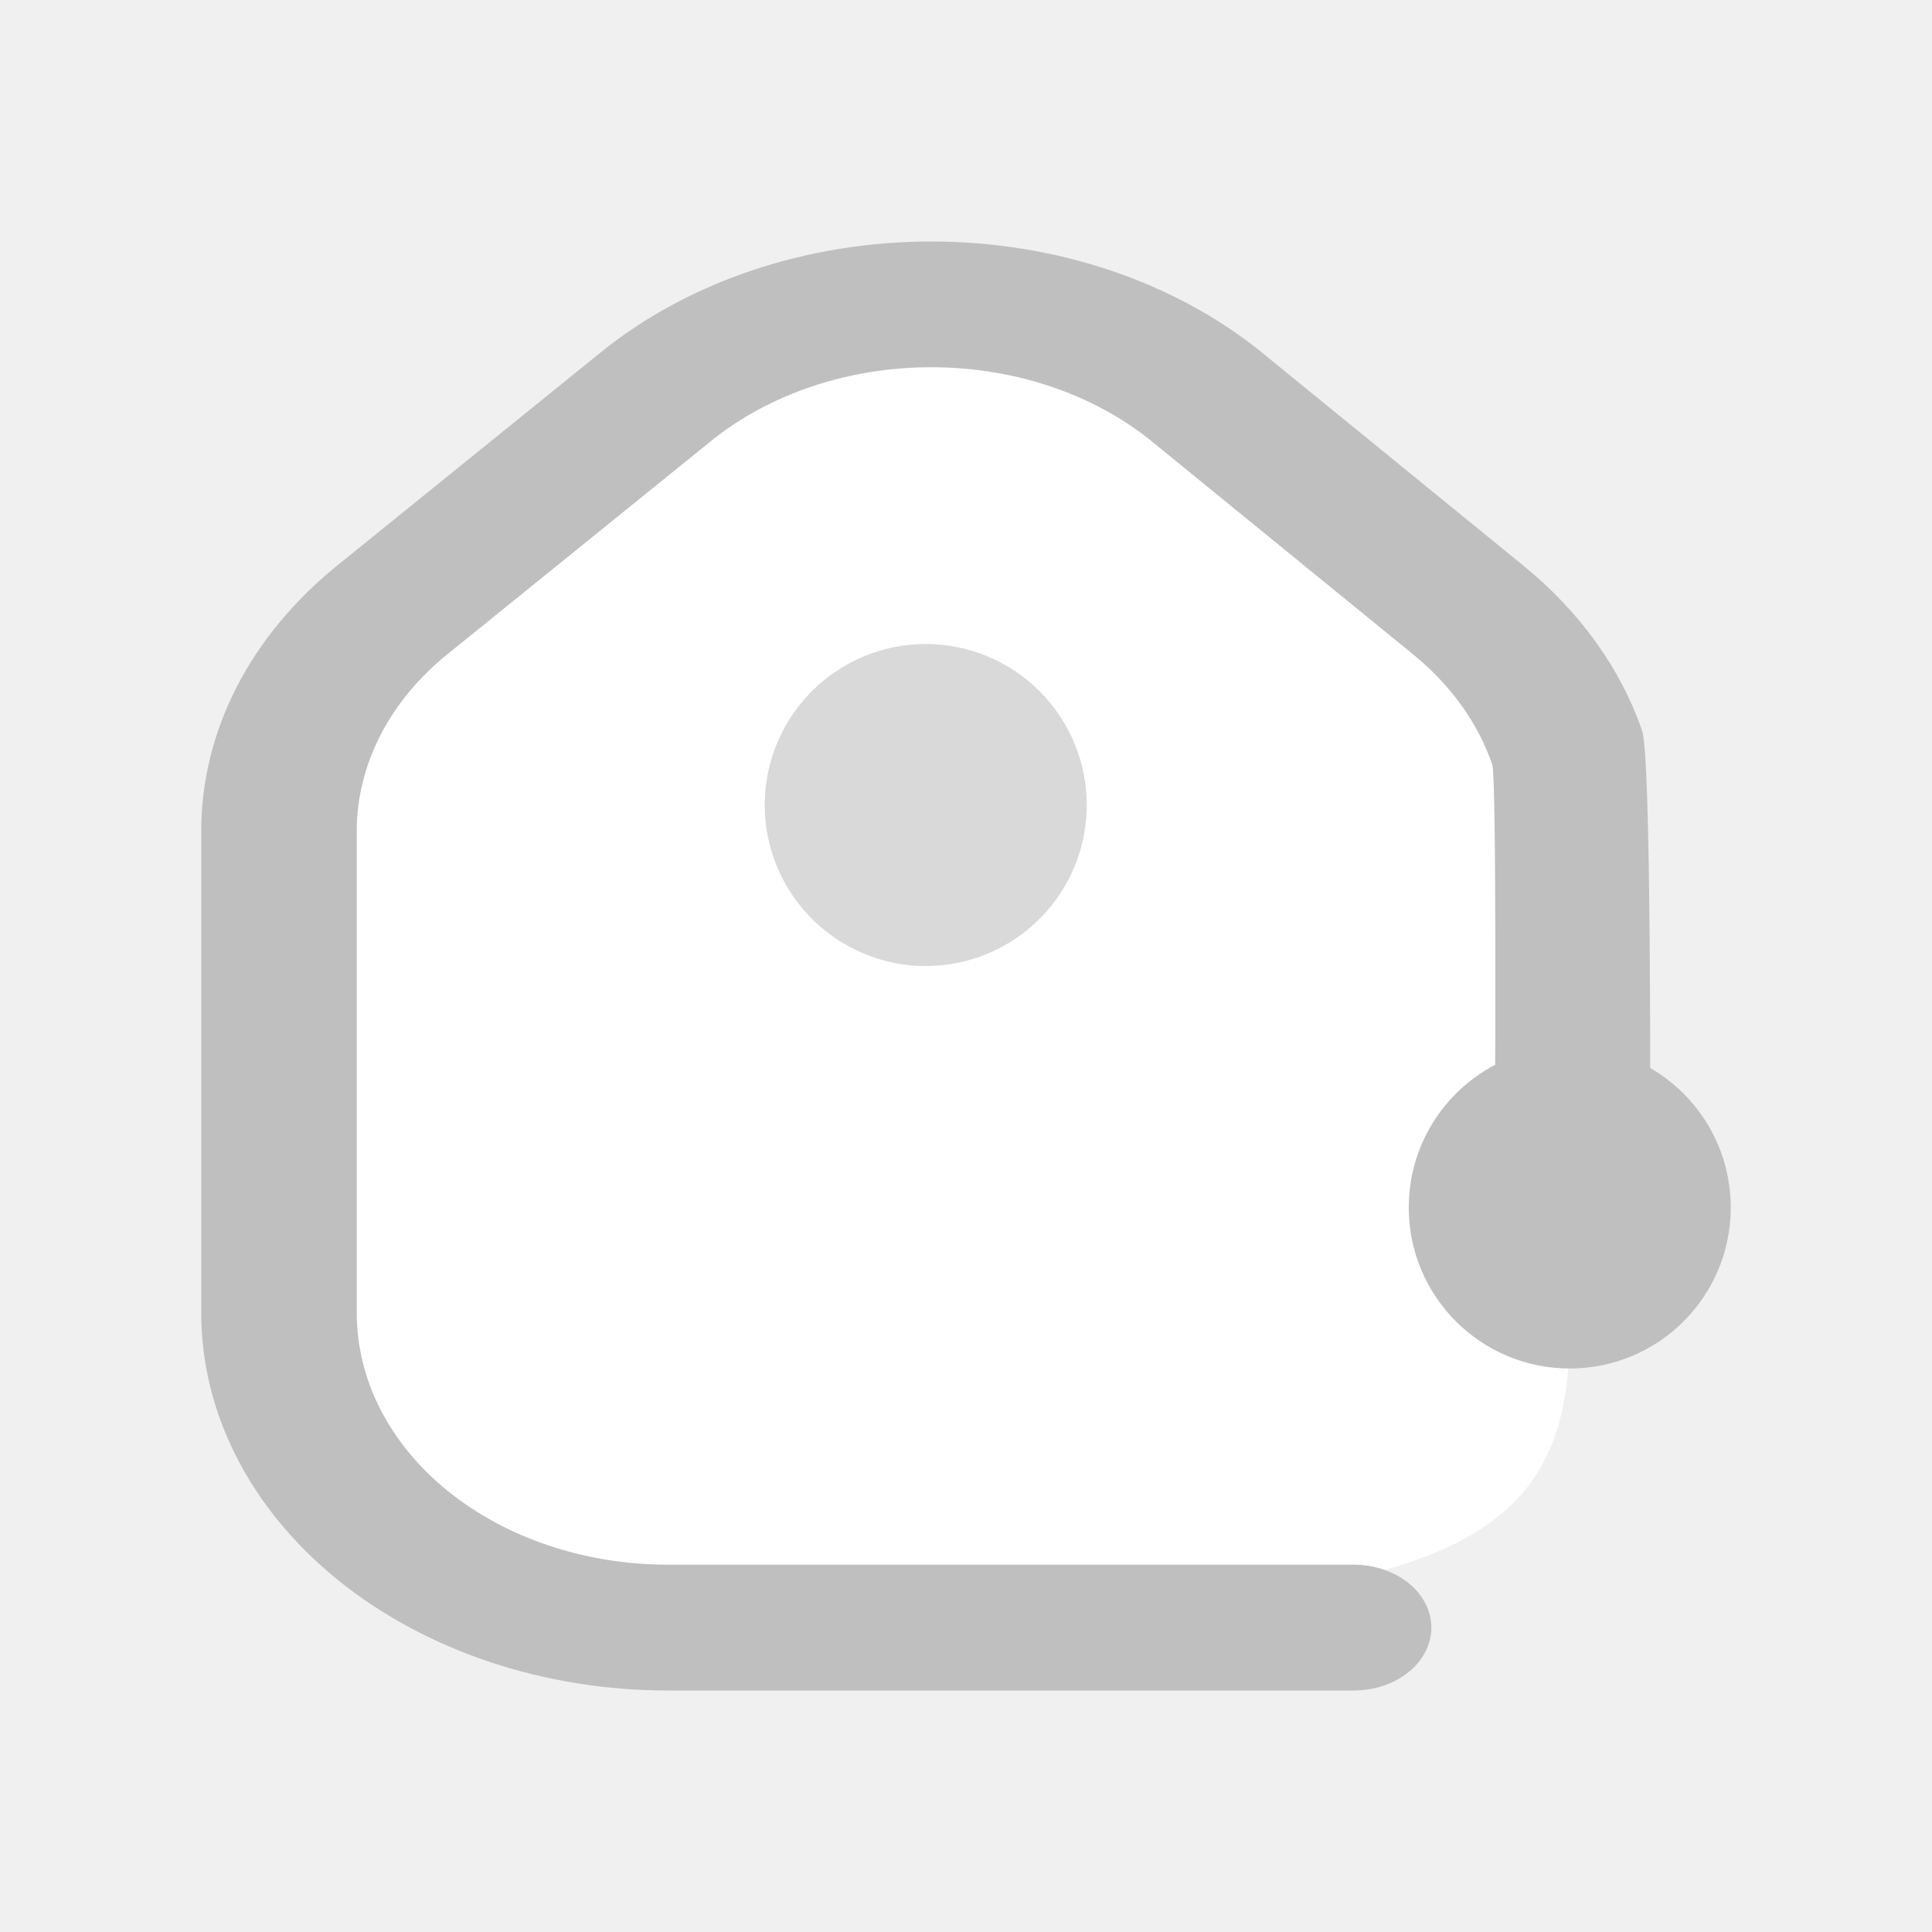
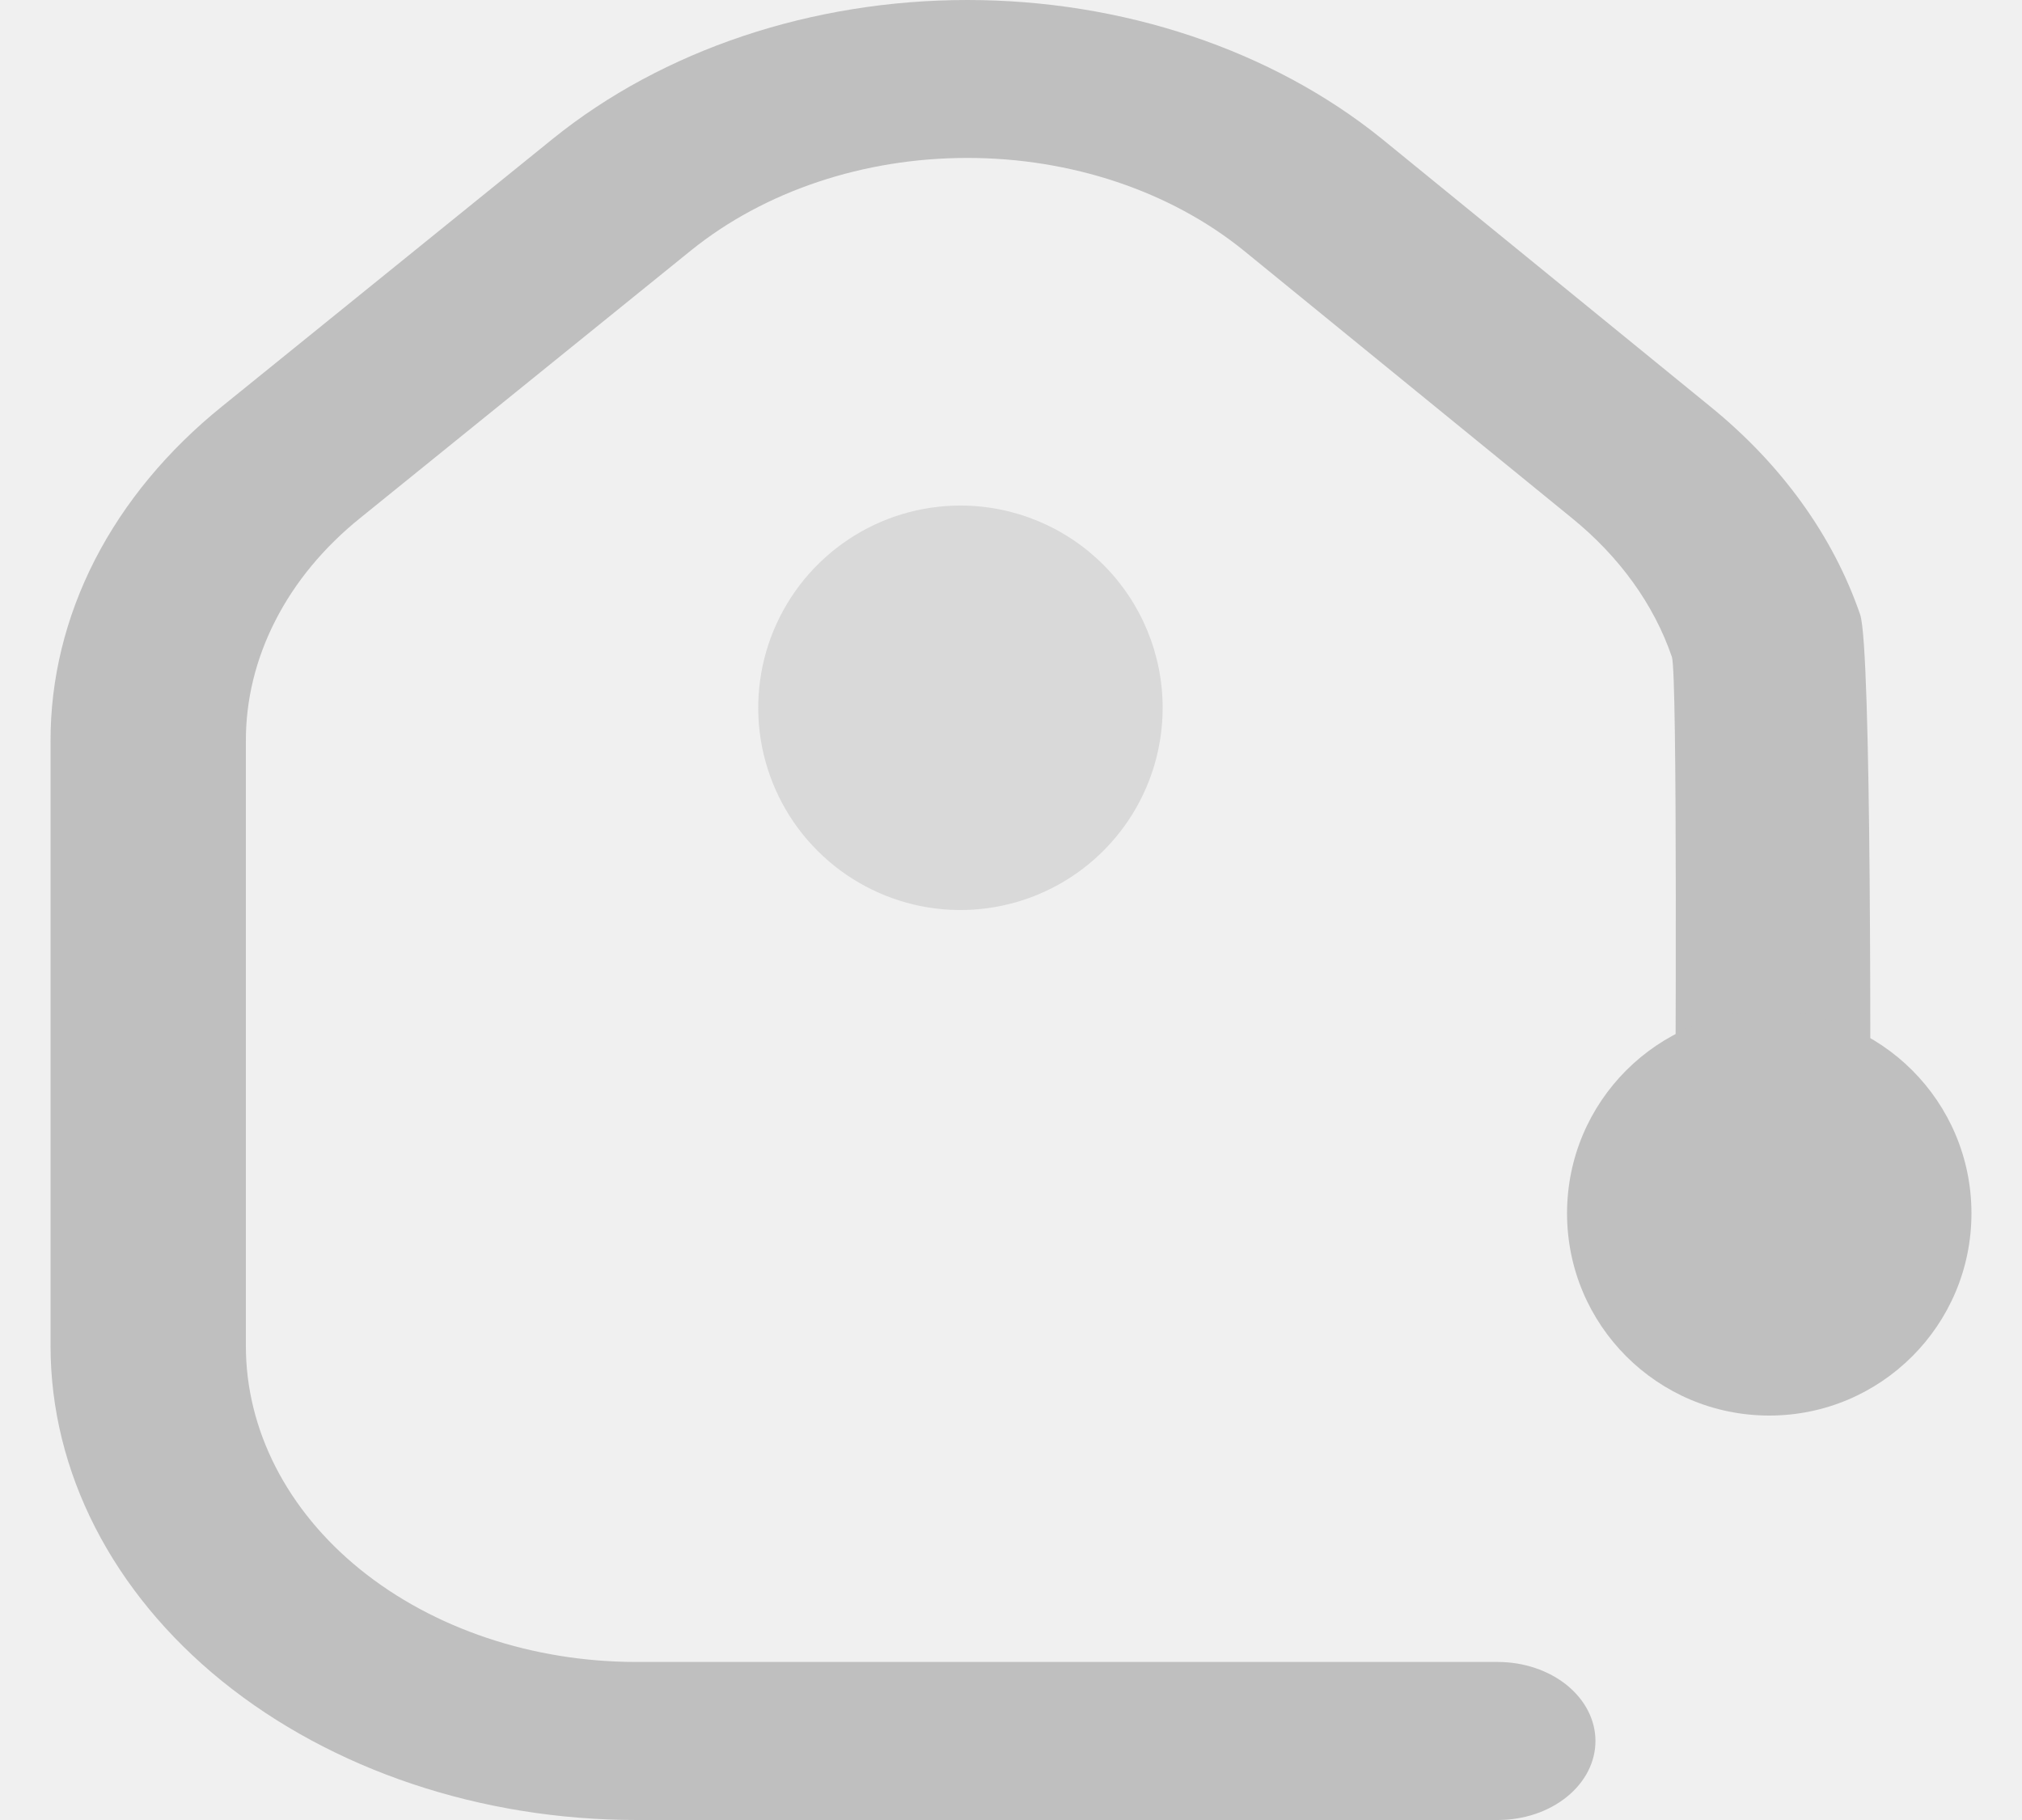
- <svg xmlns="http://www.w3.org/2000/svg" width="24" height="24" viewBox="0 0 24 24" fill="none">
-   <path d="M4 9.5V17C3.667 18 4.7 20 11.5 20C18.3 20 19.5 19 19.5 16.5V11L19 8.5L12.5 3.5H11L5 7.5L4 9.5Z" fill="white" />
-   <path d="M17.781 20.219C17.781 20.011 17.679 19.813 17.498 19.666C17.317 19.52 17.071 19.437 16.815 19.437H8.295C7.271 19.437 6.288 19.108 5.563 18.522C4.839 17.936 4.432 17.141 4.432 16.312V10.333C4.43 9.923 4.53 9.516 4.724 9.137C4.918 8.757 5.203 8.413 5.563 8.123L8.836 5.476C9.561 4.891 10.542 4.562 11.566 4.562C12.59 4.561 13.572 4.889 14.297 5.474L17.547 8.123C18.018 8.505 18.359 8.978 18.537 9.497C18.593 9.659 18.575 13.661 18.564 15.39C18.563 15.493 18.588 15.595 18.636 15.691C18.684 15.786 18.756 15.872 18.845 15.945C18.935 16.018 19.042 16.076 19.159 16.116C19.277 16.155 19.403 16.175 19.53 16.175C19.785 16.175 20.03 16.094 20.211 15.948C20.392 15.802 20.495 15.604 20.496 15.398C20.504 13.624 20.512 9.406 20.399 9.078C20.132 8.301 19.621 7.592 18.916 7.02L15.666 4.371C14.578 3.493 13.104 3 11.568 3C10.031 3 8.558 3.493 7.47 4.371L4.198 7.018C3.658 7.453 3.23 7.969 2.938 8.538C2.647 9.107 2.498 9.717 2.5 10.333V16.312C2.5 17.555 3.111 18.748 4.197 19.627C5.284 20.506 6.758 21 8.295 21H16.815C17.071 21 17.317 20.918 17.498 20.771C17.679 20.625 17.781 20.426 17.781 20.219Z" fill="#BFBFBF" />
-   <path d="M11.5 8C11.104 8 10.718 8.117 10.389 8.337C10.06 8.557 9.804 8.869 9.652 9.235C9.501 9.6 9.461 10.002 9.538 10.39C9.616 10.778 9.806 11.134 10.086 11.414C10.366 11.694 10.722 11.884 11.11 11.962C11.498 12.039 11.9 11.999 12.265 11.848C12.631 11.696 12.943 11.44 13.163 11.111C13.383 10.782 13.5 10.396 13.5 10C13.5 9.47 13.289 8.961 12.914 8.586C12.539 8.211 12.03 8 11.5 8Z" fill="#D9D9D9" />
-   <path d="M19.5 17C20.605 17 21.5 16.105 21.5 15C21.5 13.895 20.605 13 19.5 13C18.395 13 17.5 13.895 17.5 15C17.5 16.105 18.395 17 19.5 17Z" fill="#BFBFBF" />
+ <svg xmlns="http://www.w3.org/2000/svg" width="20" height="18" viewBox="0 0 20 18" fill="none">
+   <path d="M15.781 17.219C15.781 17.011 15.679 16.813 15.498 16.666C15.317 16.52 15.071 16.437 14.815 16.437H6.295C5.271 16.437 4.288 16.108 3.563 15.522C2.839 14.936 2.432 14.141 2.432 13.312V7.333C2.43 6.923 2.53 6.516 2.724 6.137C2.918 5.757 3.203 5.413 3.563 5.123L6.836 2.476C7.561 1.891 8.542 1.562 9.566 1.562C10.59 1.561 11.572 1.889 12.297 2.474L15.547 5.123C16.018 5.505 16.359 5.978 16.537 6.497C16.593 6.659 16.575 10.661 16.564 12.39C16.563 12.493 16.588 12.595 16.636 12.691C16.684 12.786 16.756 12.872 16.845 12.945C16.935 13.018 17.042 13.076 17.159 13.116C17.277 13.155 17.403 13.175 17.53 13.175C17.785 13.175 18.03 13.094 18.211 12.948C18.392 12.802 18.495 12.604 18.496 12.398C18.504 10.624 18.512 6.406 18.399 6.078C18.132 5.301 17.621 4.592 16.916 4.02L13.666 1.371C12.578 0.493 11.104 0 9.568 0C8.031 0 6.558 0.493 5.47 1.371L2.198 4.018C1.658 4.453 1.23 4.969 0.938 5.538C0.647 6.107 0.498 6.717 0.5 7.333V13.312C0.5 14.555 1.111 15.748 2.197 16.627C3.284 17.506 4.758 18 6.295 18H14.815C15.071 18 15.317 17.918 15.498 17.771C15.679 17.625 15.781 17.426 15.781 17.219Z" fill="#BFBFBF" />
+   <path d="M9.5 5C9.104 5 8.718 5.117 8.389 5.337C8.06 5.557 7.804 5.869 7.652 6.235C7.501 6.6 7.461 7.002 7.538 7.39C7.616 7.778 7.806 8.135 8.086 8.414C8.365 8.694 8.722 8.884 9.11 8.962C9.498 9.039 9.9 8.999 10.265 8.848C10.631 8.696 10.943 8.44 11.163 8.111C11.383 7.782 11.5 7.396 11.5 7C11.5 6.47 11.289 5.961 10.914 5.586C10.539 5.211 10.03 5 9.5 5Z" fill="#D9D9D9" />
+   <path d="M17.5 14C18.605 14 19.5 13.105 19.5 12C19.5 10.895 18.605 10 17.5 10C16.395 10 15.5 10.895 15.5 12C15.5 13.105 16.395 14 17.5 14Z" fill="#BFBFBF" />
</svg>
